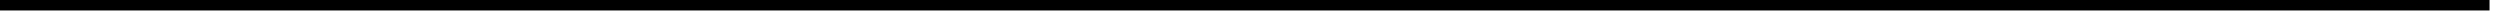
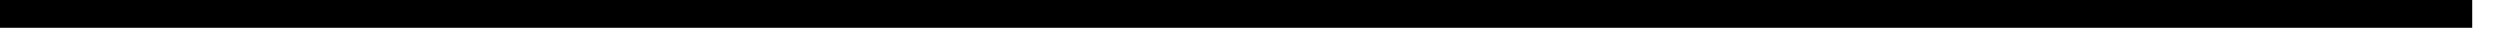
- <svg xmlns="http://www.w3.org/2000/svg" version="1.1" width="239px" height="2px">
-   <g transform="matrix(1 0 0 1 -42 -118 )">
-     <path d="M 42 118.5  L 280 118.5  " stroke-width="1" stroke="#000000" fill="none" />
+ <svg xmlns="http://www.w3.org/2000/svg" version="1.1" width="90px" height="2px">
+   <g transform="matrix(1 0 0 1 -927 14 )">
+     <path d="M 927 -13.5  L 1016 -13.5  " stroke-width="1" stroke="#000000" fill="none" />
  </g>
</svg>
